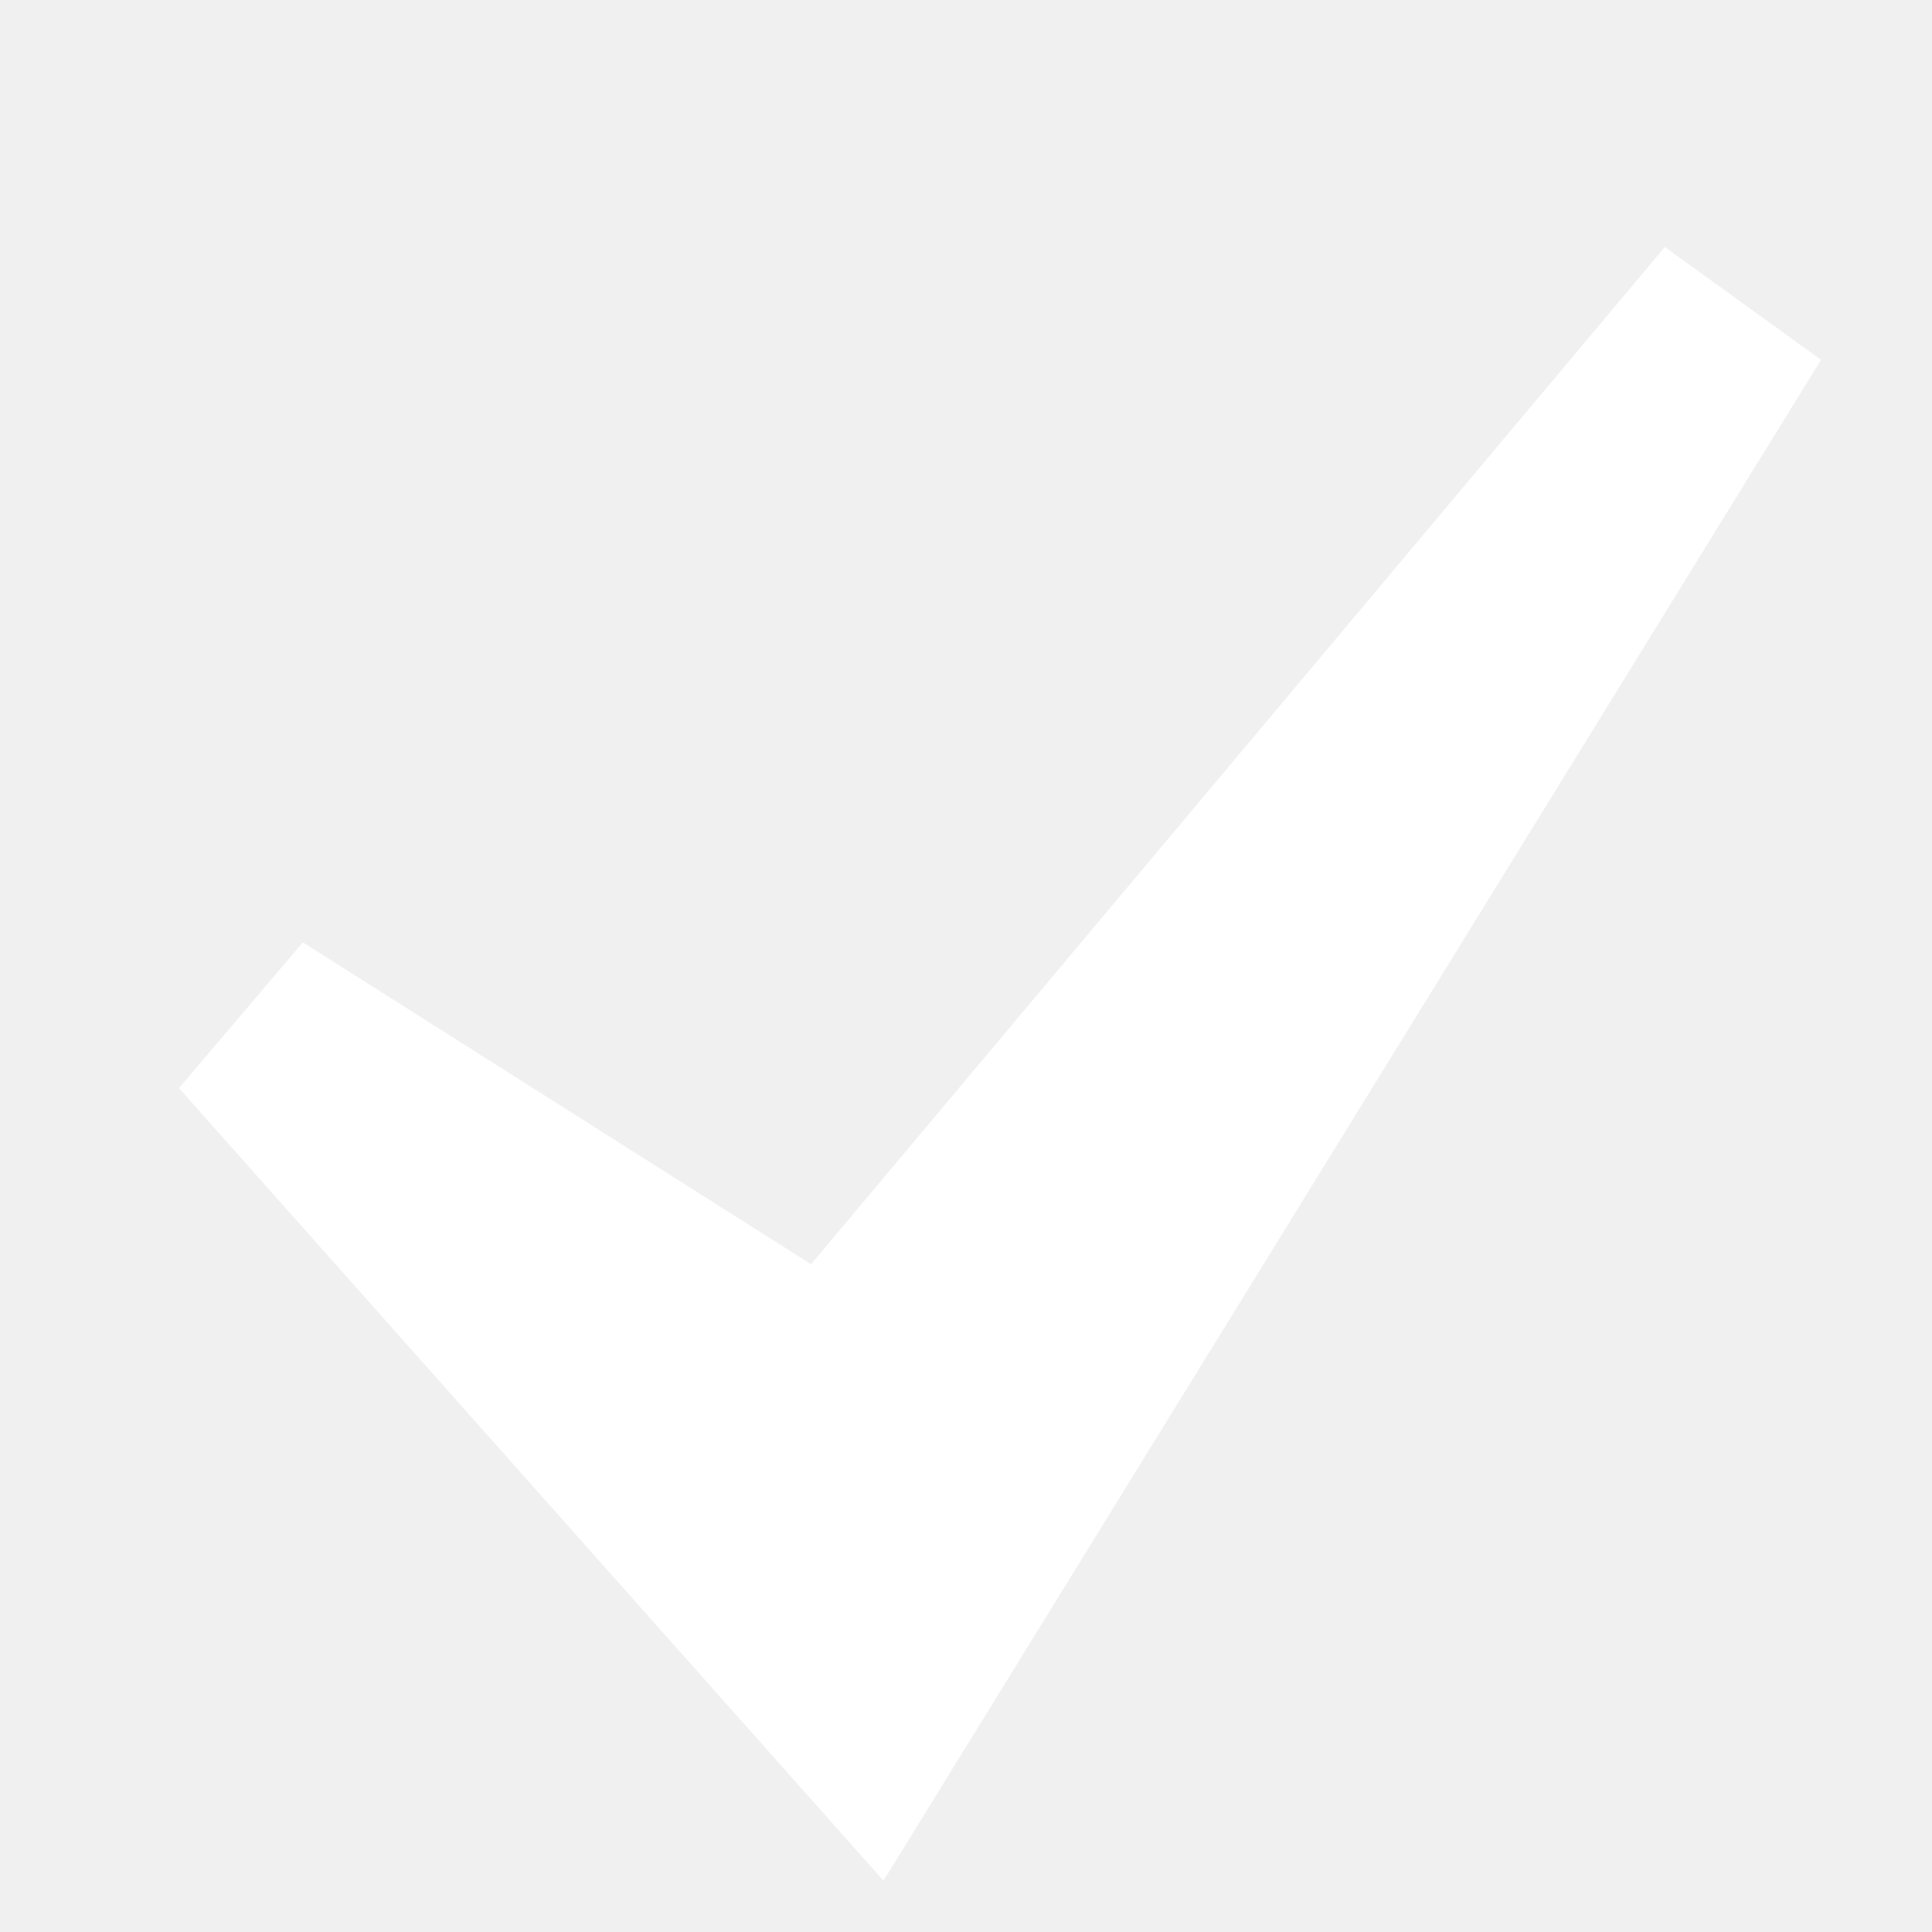
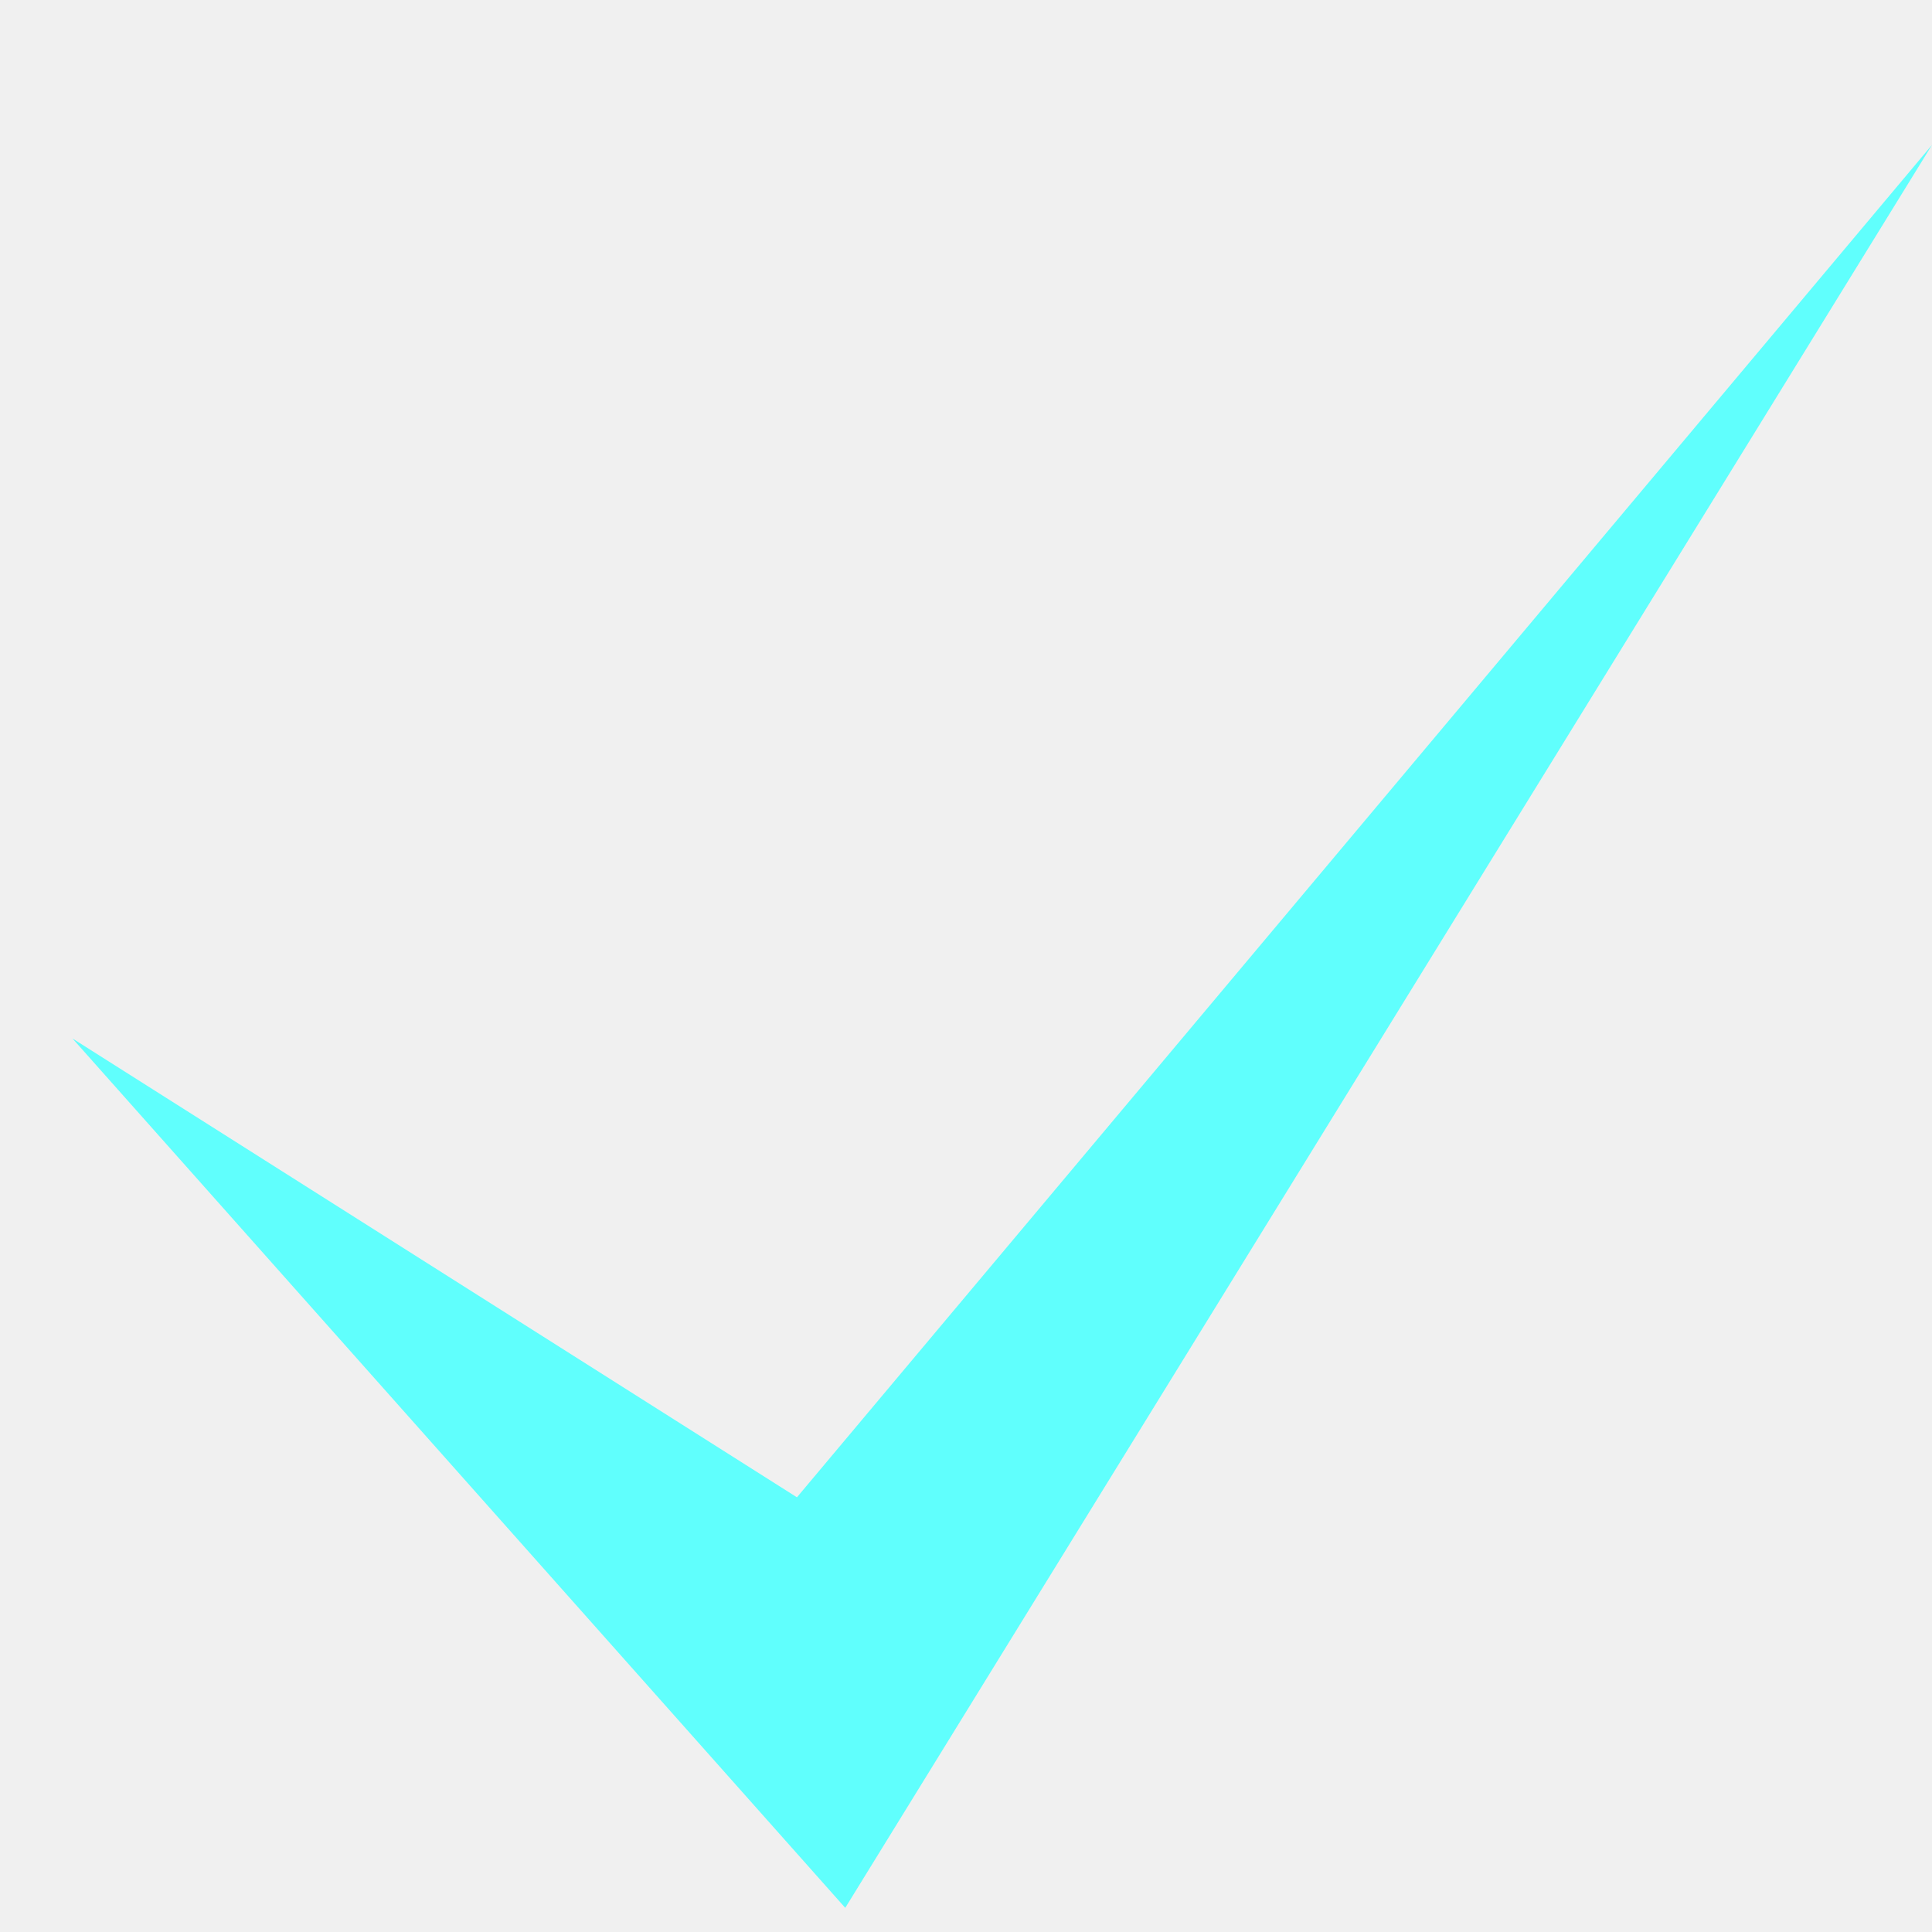
- <svg xmlns="http://www.w3.org/2000/svg" version="1.1" id="Layer_1" x="0px" y="0px" viewBox="0 0 10 10" style="enable-background:new 0 0 10 10;" xml:space="preserve">
-   <style type="text/css">
- 	.st0{fill-rule:evenodd;clip-rule:evenodd;fill:#FFFFFF;stroke:#FFFFFF;}
- </style>
-   <polygon class="st0" points="1.3,5.3 4.5,8.9 9,1.6 4.3,7.2 " />
+ <svg xmlns="http://www.w3.org/2000/svg" width="8px" height="8px" viewBox="0 0 8 8" version="1.1">
+   <g id="Page-1" stroke="none" stroke-width="1" fill="none" fill-rule="evenodd">
+     <g id="checkmark" fill="#60FFFD">
+       <polygon id="Path" points="0.3 4.3 3.5 7.9 8 0.6 3.3 6.2" />
+     </g>
+   </g>
</svg>
